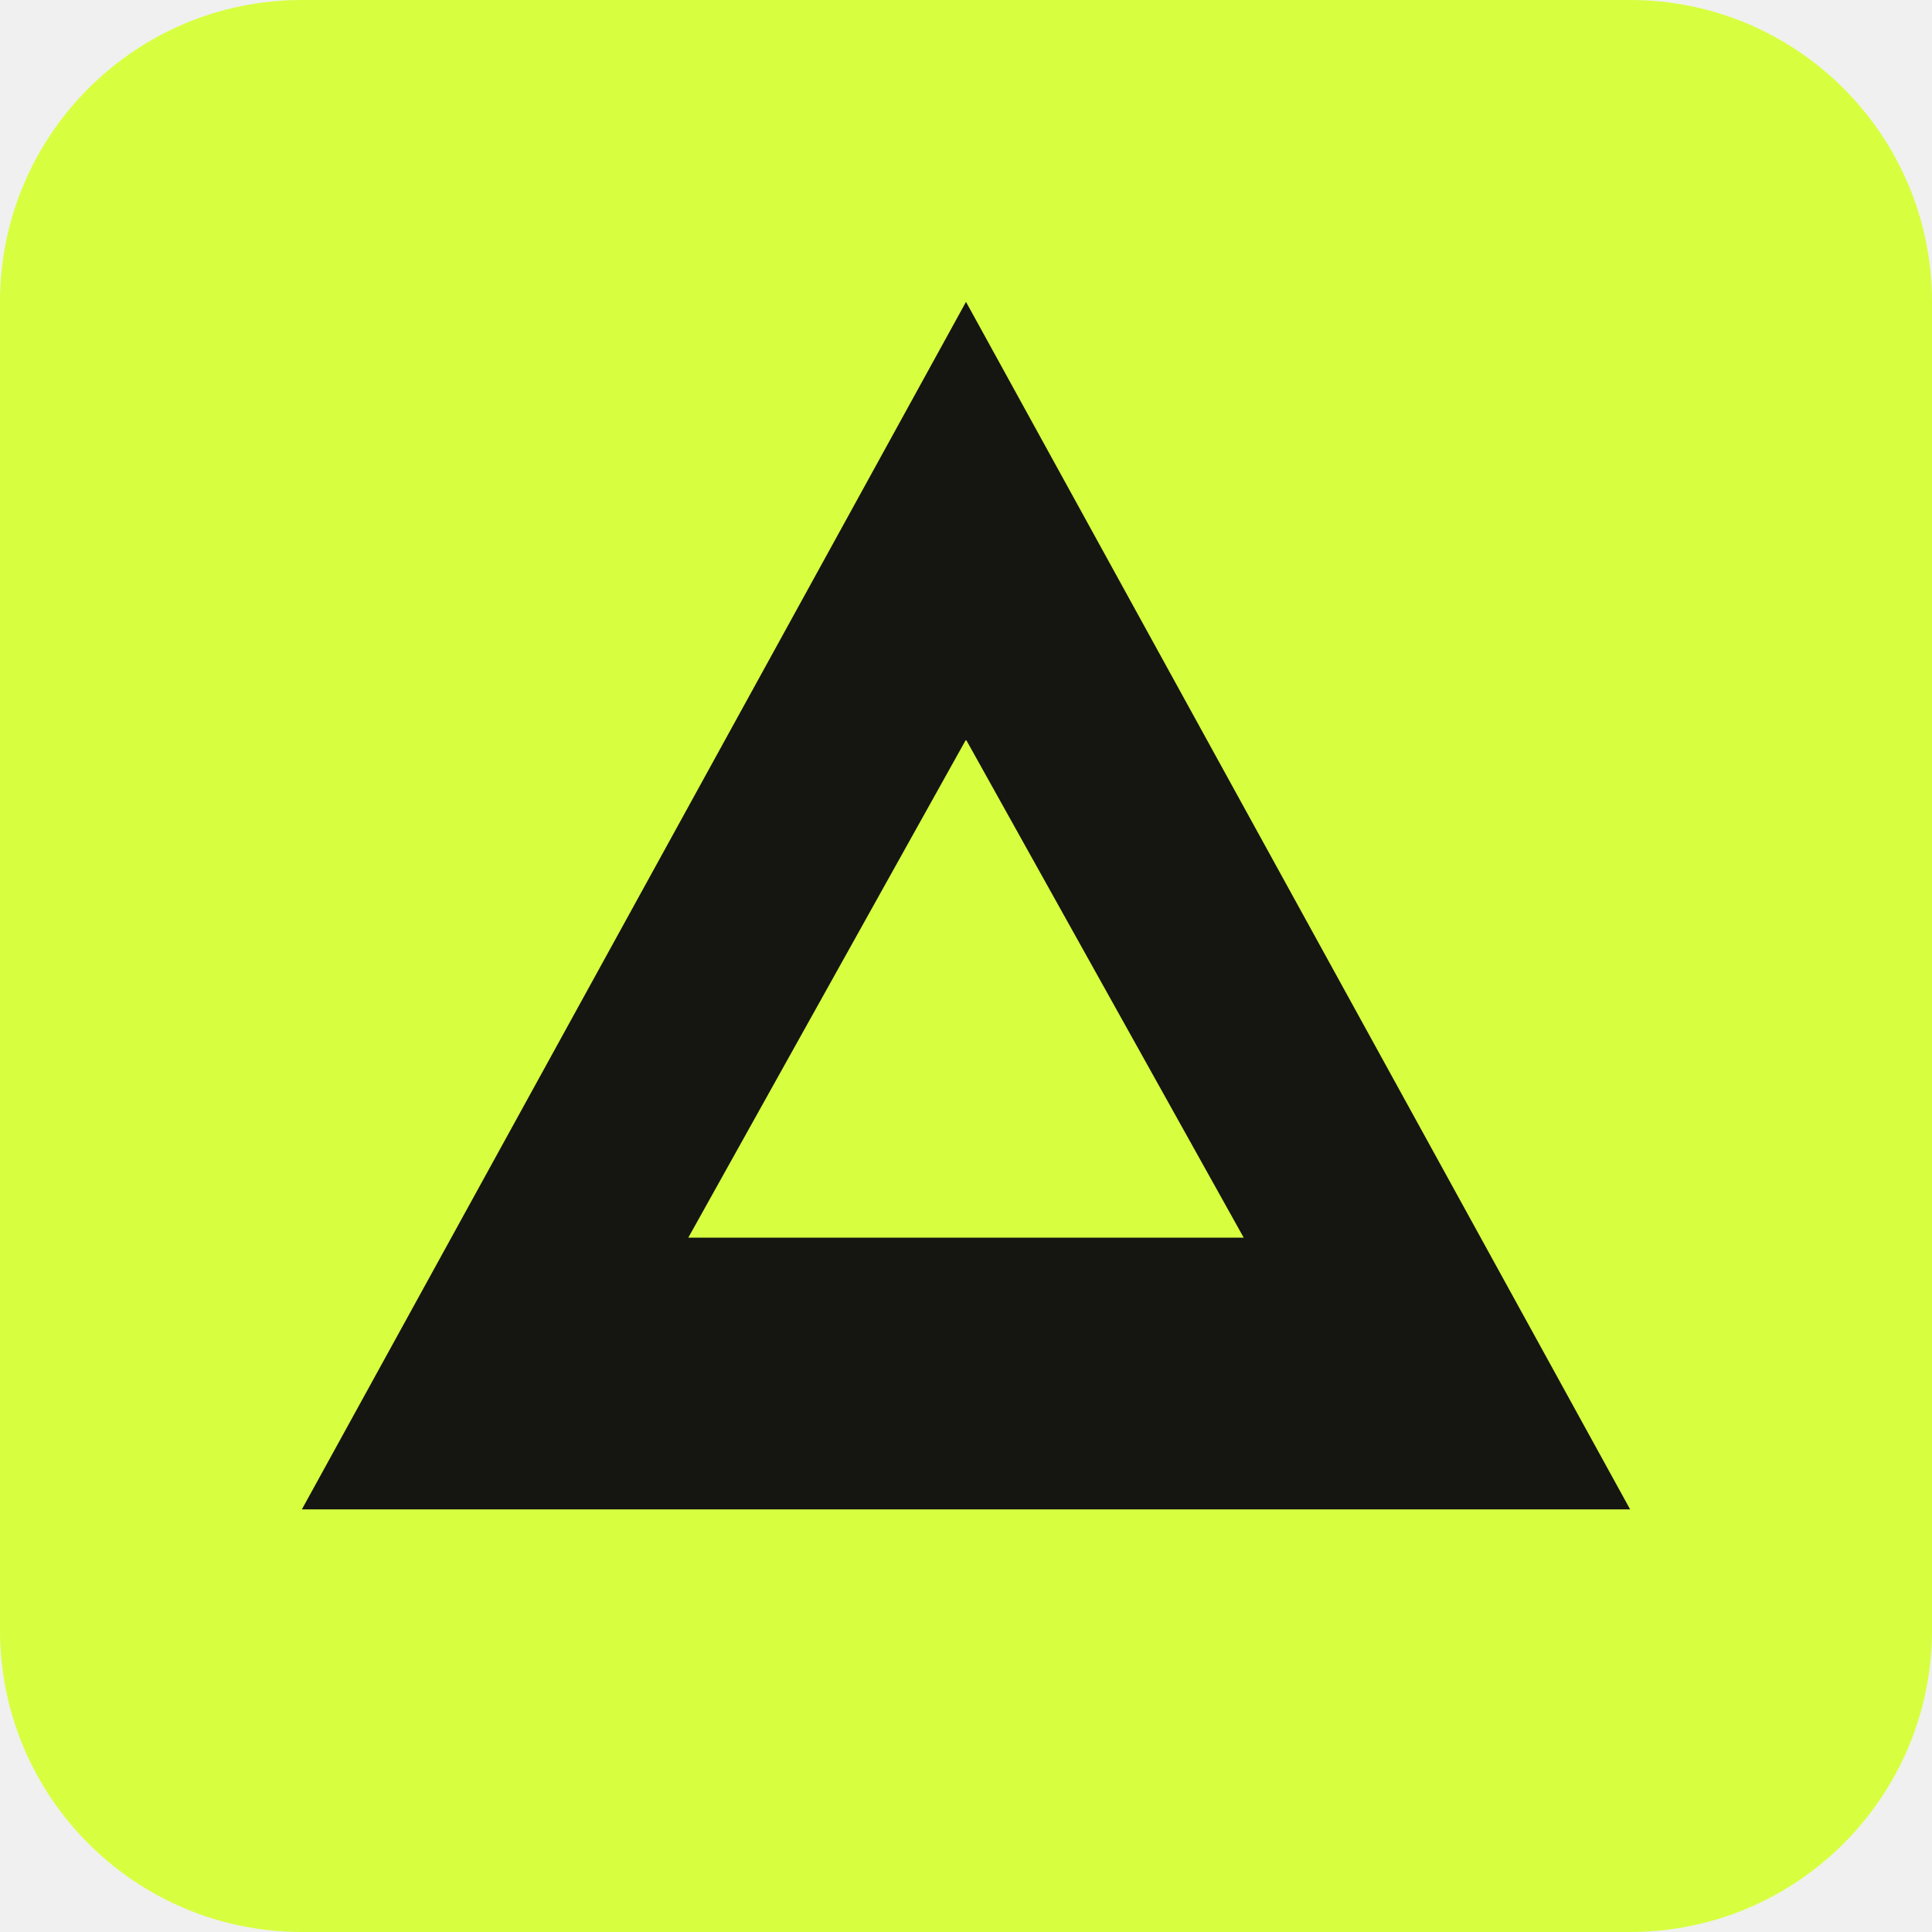
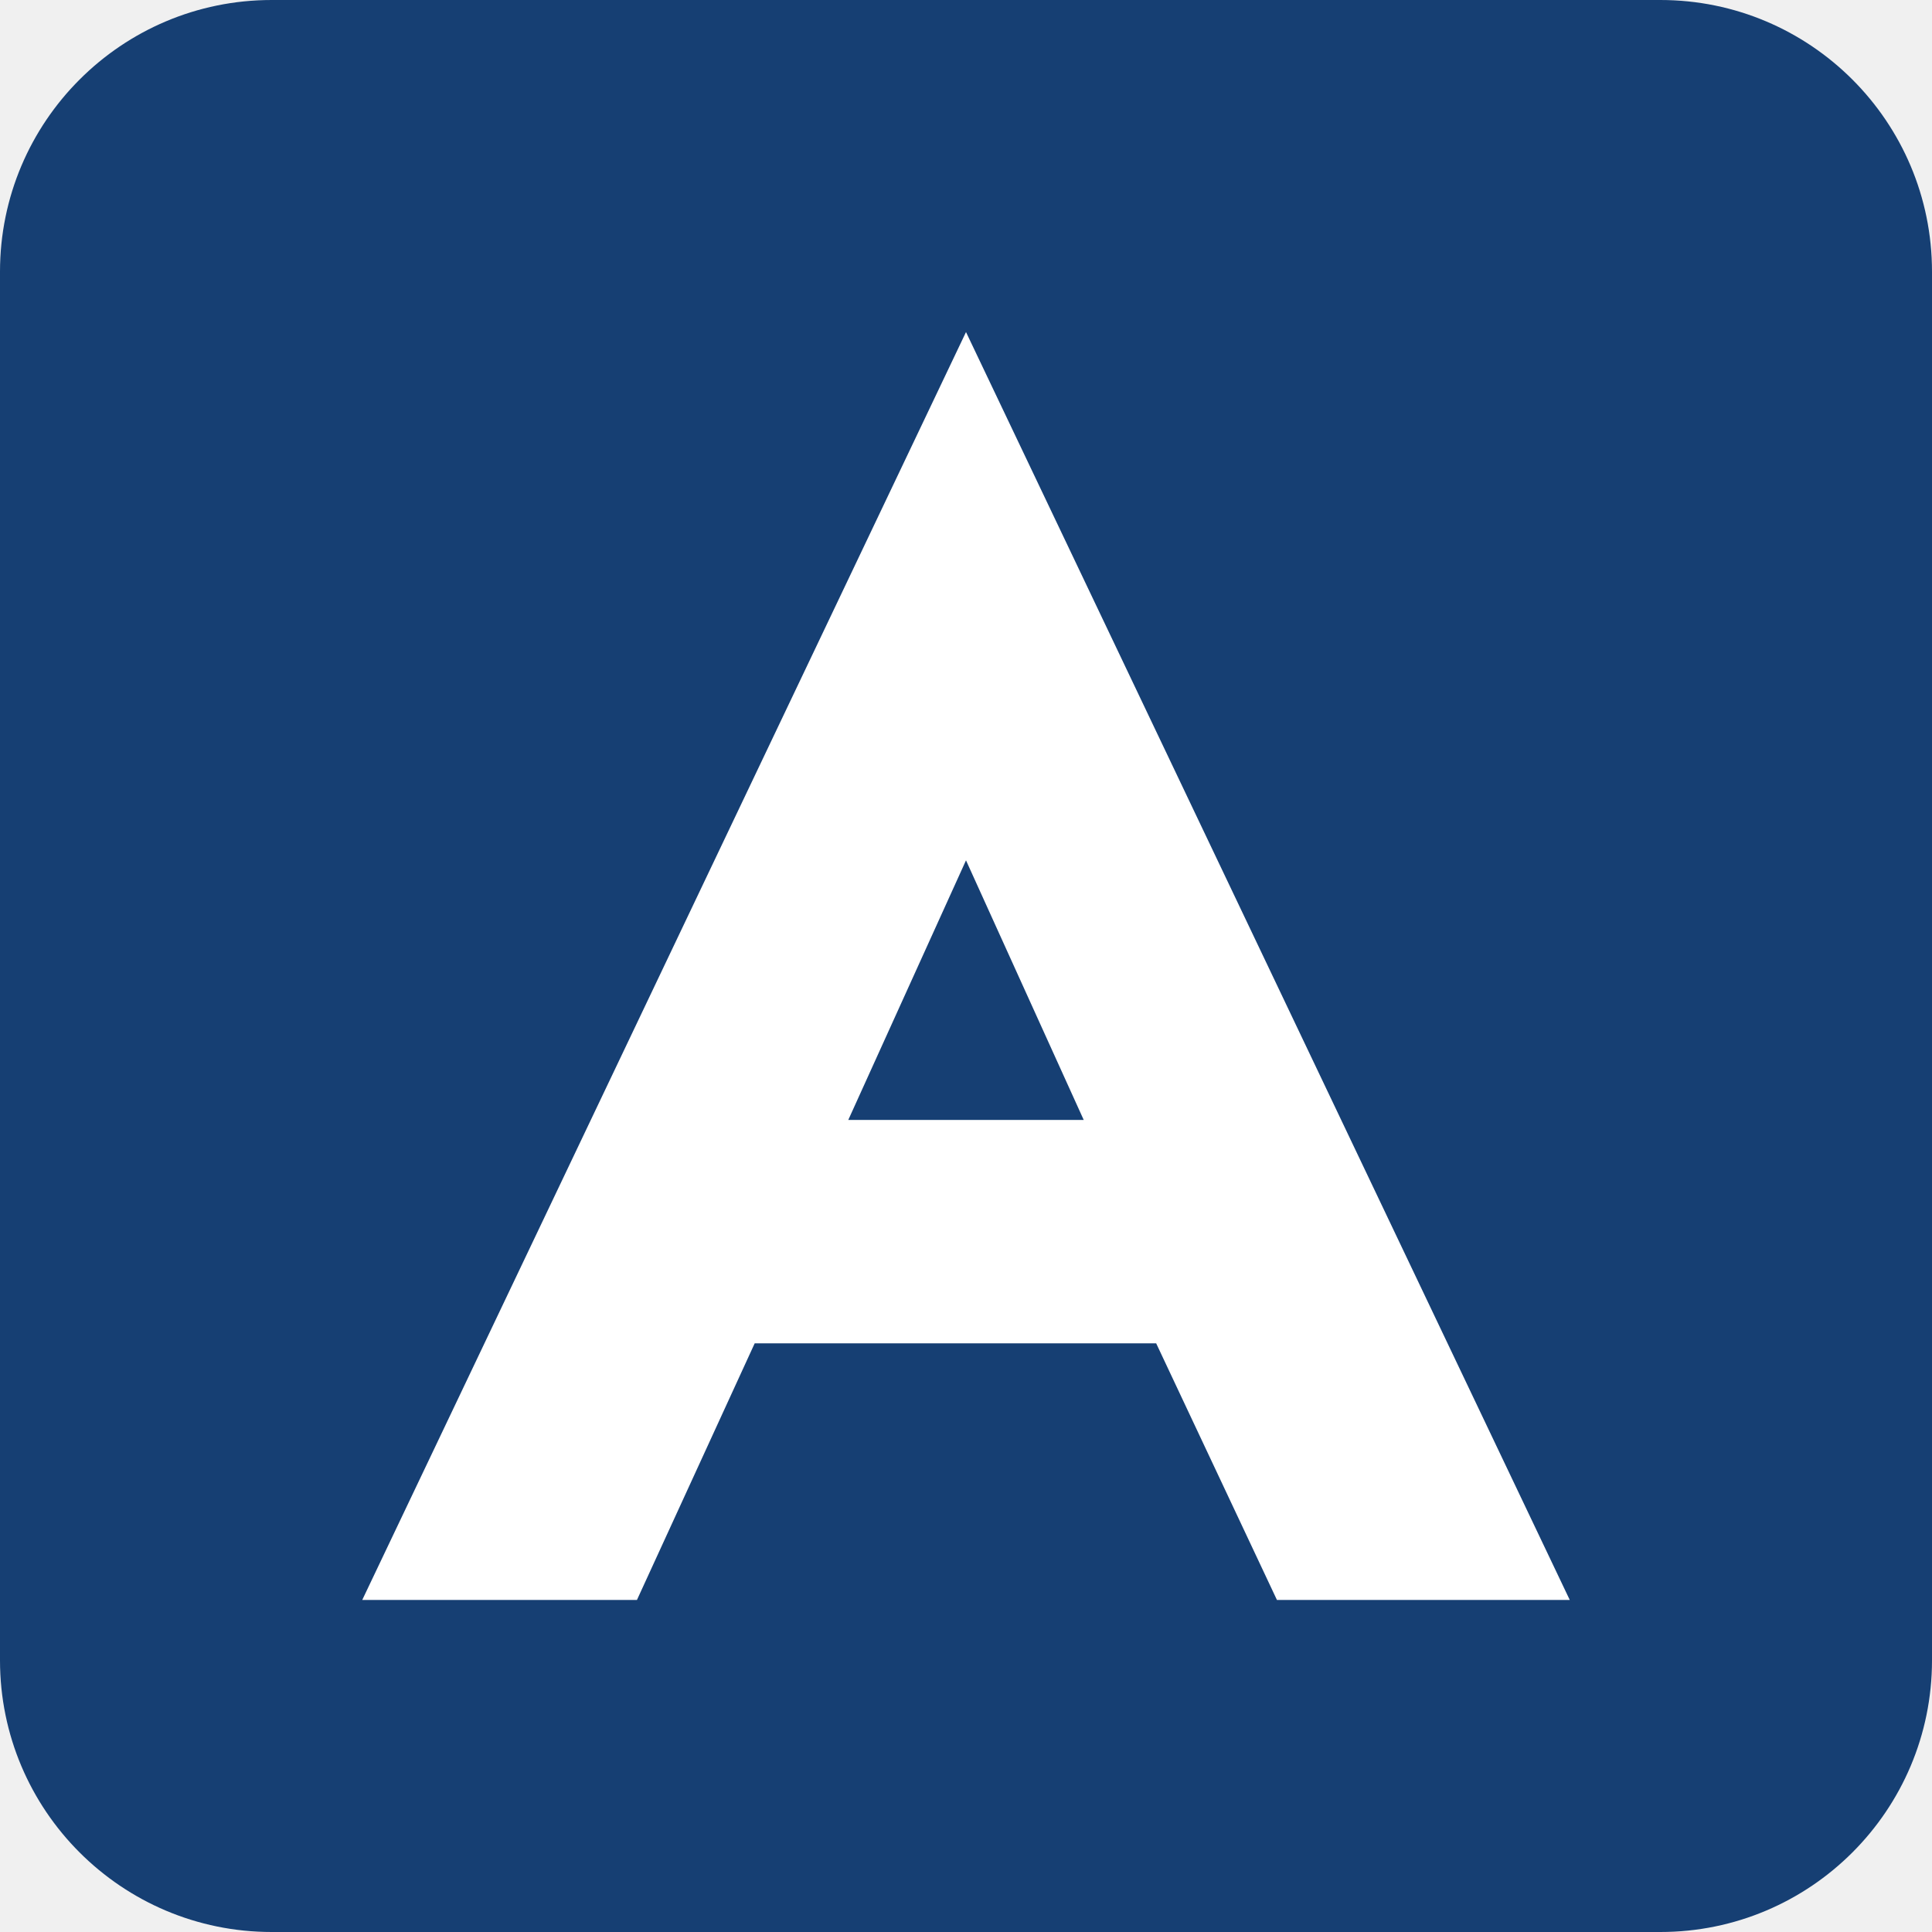
<svg xmlns="http://www.w3.org/2000/svg" viewBox="0 0 64 64">
-   <rect width="64" height="64" rx="10" fill="#d7ff3f" />
-   <path d="M32 10 54 50H10L32 10Zm0 14.5L22.8 41h18.4L32 24.5Z" fill="#151512" />
+   <rect width="64" height="64" rx="9" fill="#163f73" />
+   <path d="M32 11 52 53h-9.7l-4-8.5H25L21.1 53H12l20-42Zm0 17.5-3.9 8.6h7.8L32 28.5Z" fill="#fff" />
</svg>
